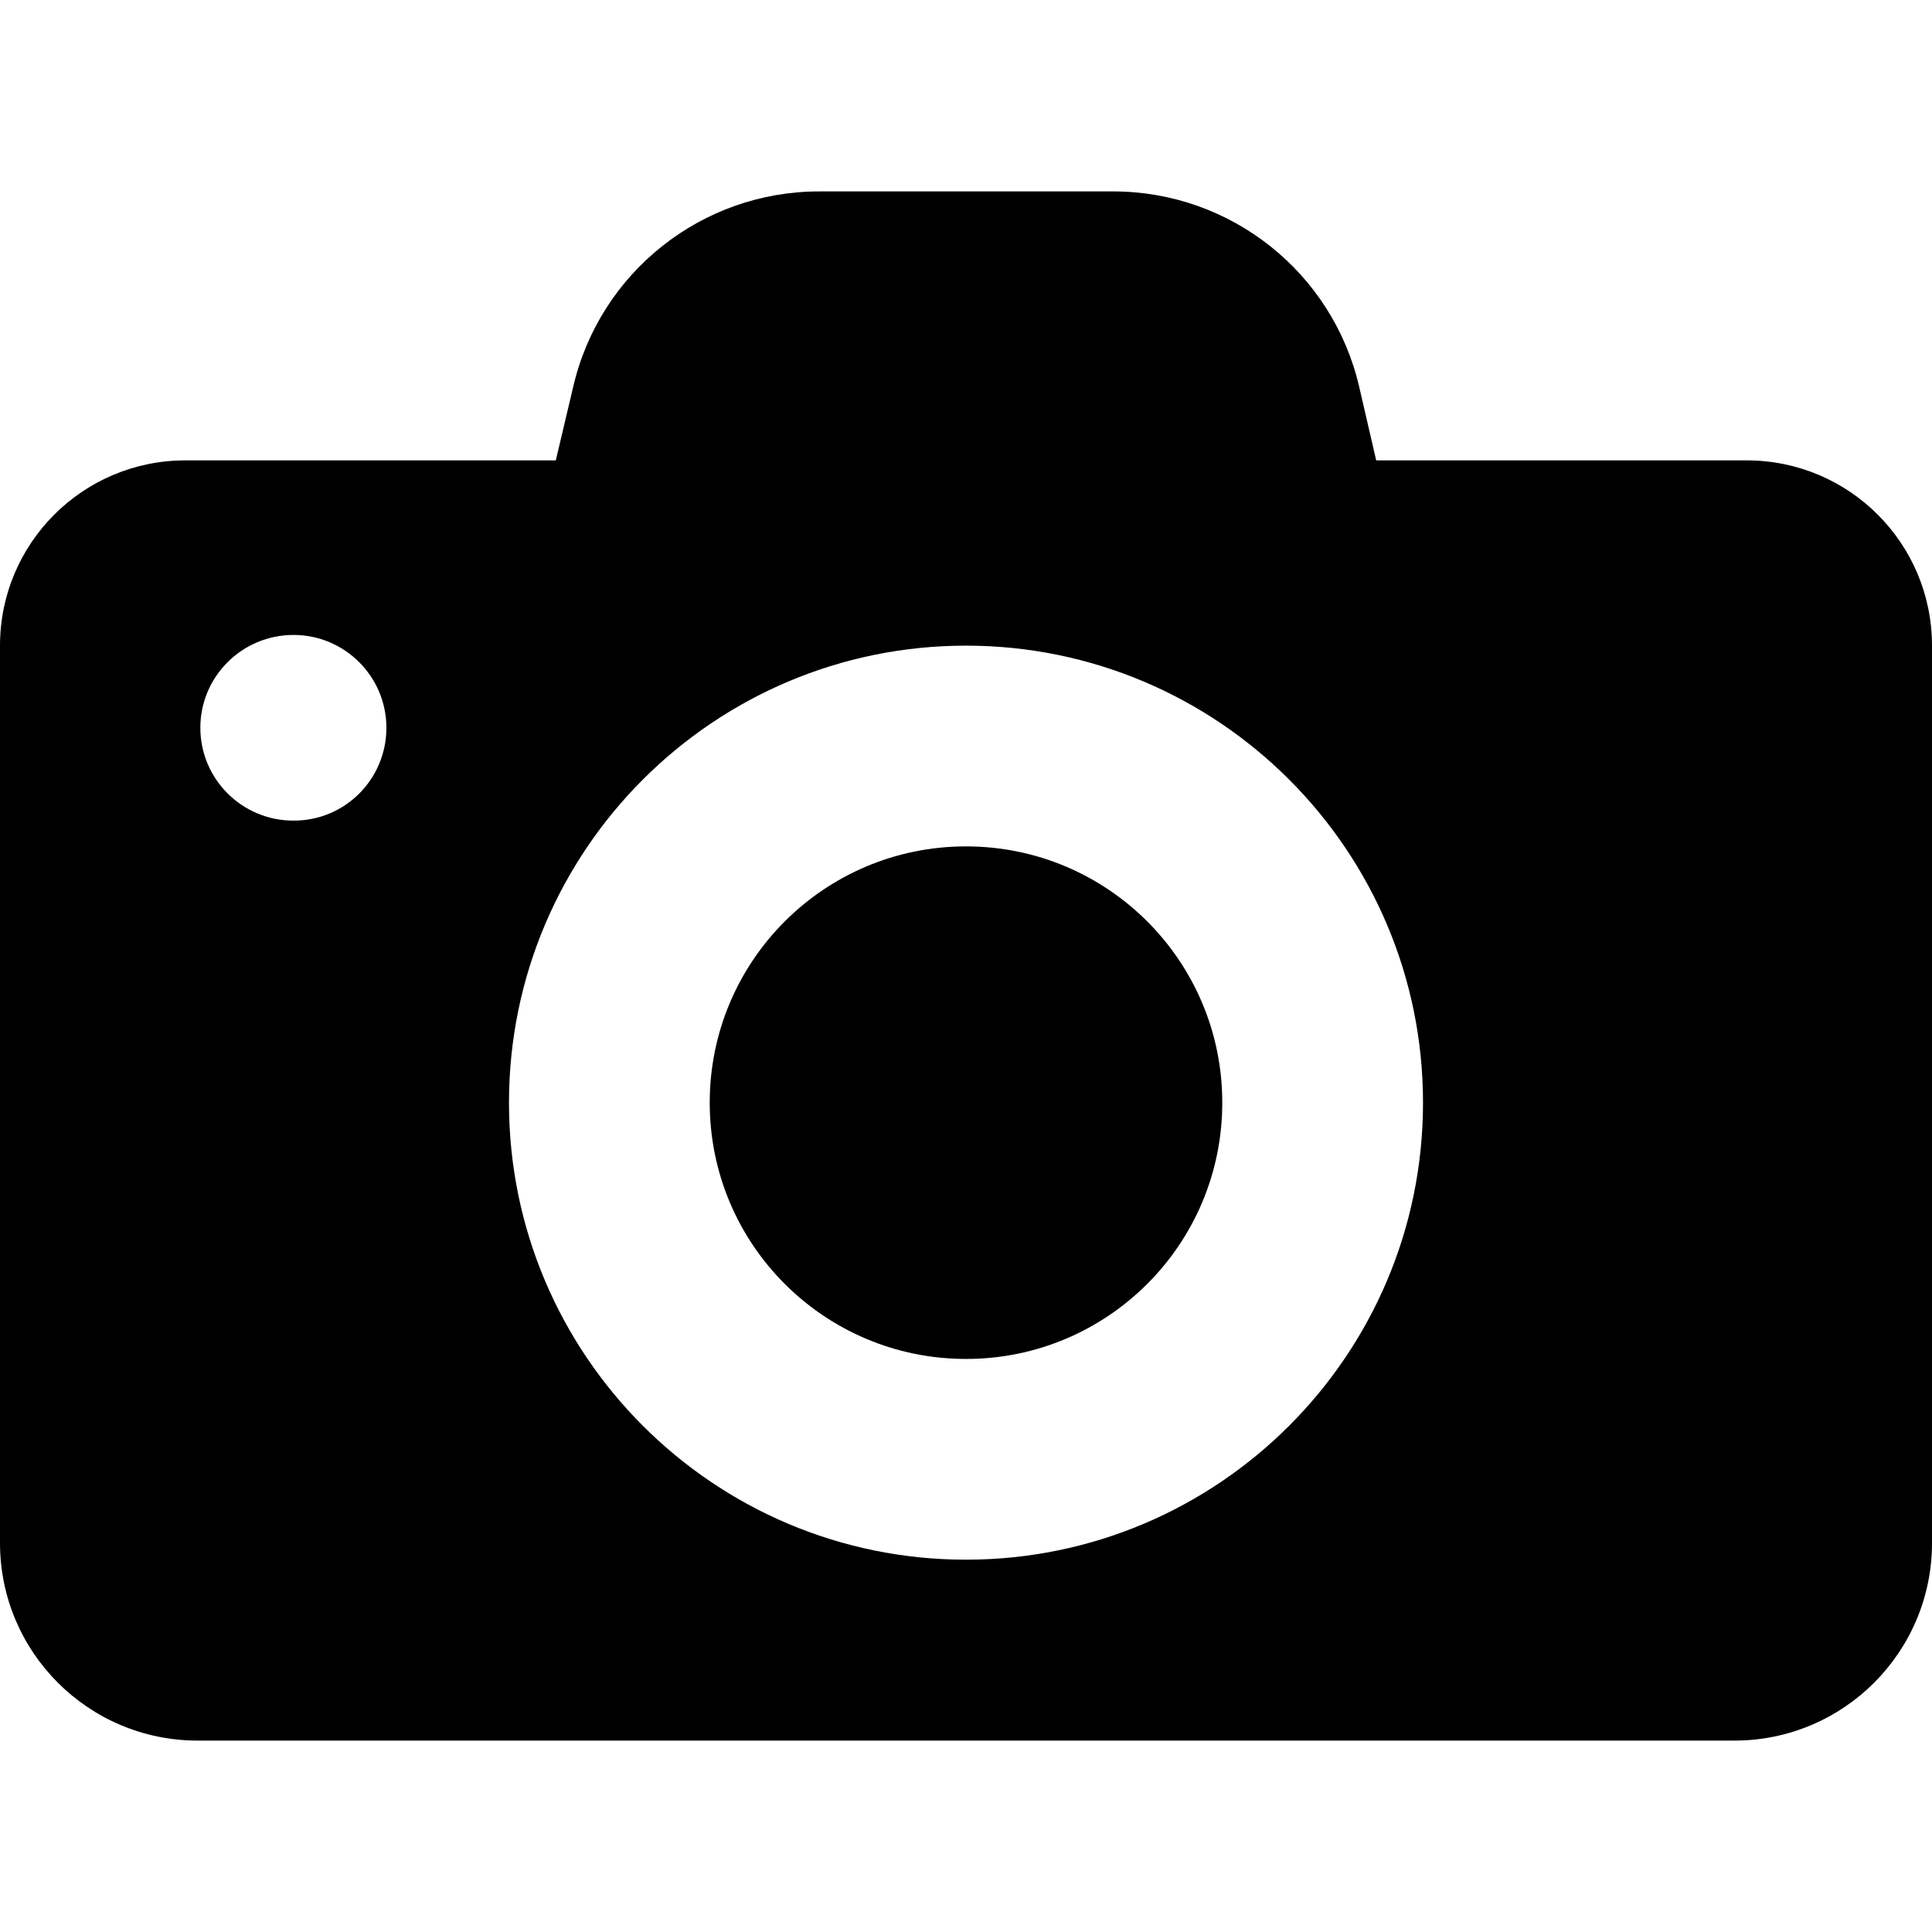
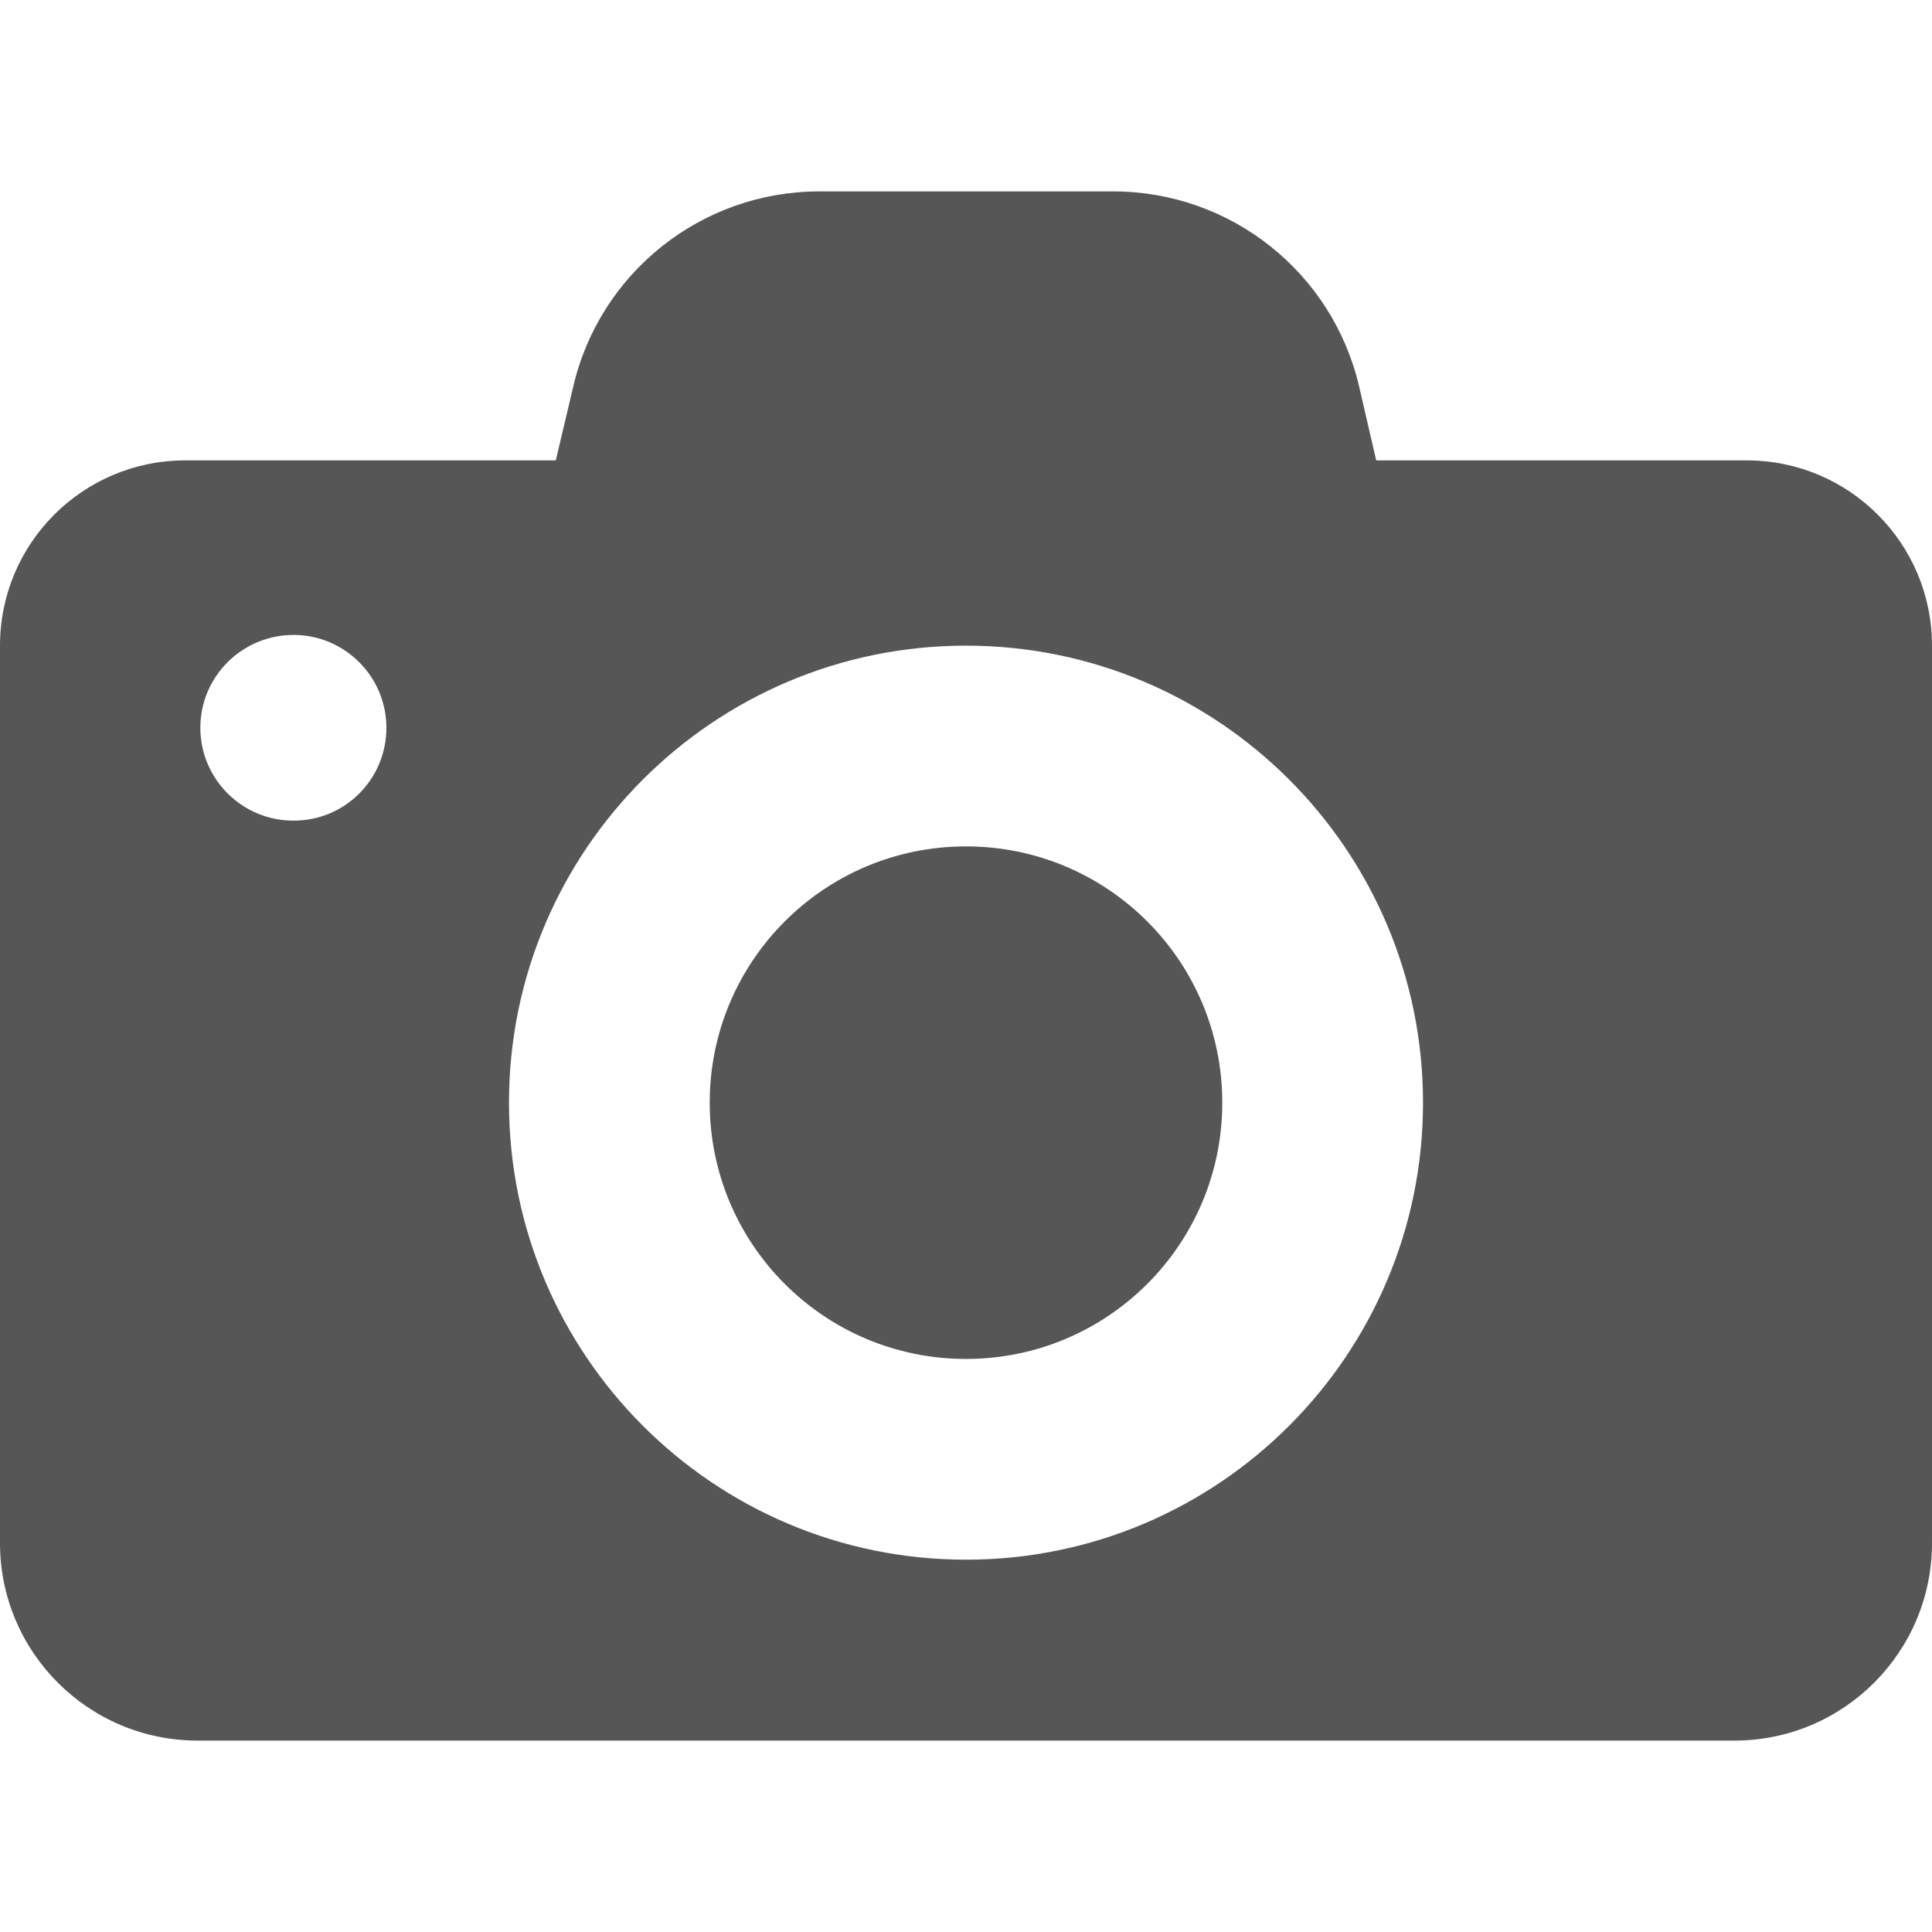
- <svg xmlns="http://www.w3.org/2000/svg" fill="#000000" height="800px" width="800px" version="1.1" id="Capa_1" viewBox="0 0 487 487" xml:space="preserve">
+ <svg xmlns="http://www.w3.org/2000/svg" fill="#565656" height="800px" width="800px" version="1.1" id="Capa_1" viewBox="0 0 487 487" xml:space="preserve">
  <g>
    <g>
      <path d="M308.1,277.95c0,35.7-28.9,64.6-64.6,64.6s-64.6-28.9-64.6-64.6s28.9-64.6,64.6-64.6S308.1,242.25,308.1,277.95z     M440.3,116.05c25.8,0,46.7,20.9,46.7,46.7v122.4v103.8c0,27.5-22.3,49.8-49.8,49.8H49.8c-27.5,0-49.8-22.3-49.8-49.8v-103.9    v-122.3l0,0c0-25.8,20.9-46.7,46.7-46.7h93.4l4.4-18.6c6.7-28.8,32.4-49.2,62-49.2h74.1c29.6,0,55.3,20.4,62,49.2l4.3,18.6H440.3z     M97.4,183.45c0-12.9-10.5-23.4-23.4-23.4c-13,0-23.5,10.5-23.5,23.4s10.5,23.4,23.4,23.4C86.9,206.95,97.4,196.45,97.4,183.45z     M358.7,277.95c0-63.6-51.6-115.2-115.2-115.2s-115.2,51.6-115.2,115.2s51.6,115.2,115.2,115.2S358.7,341.55,358.7,277.95z" />
    </g>
  </g>
</svg>
